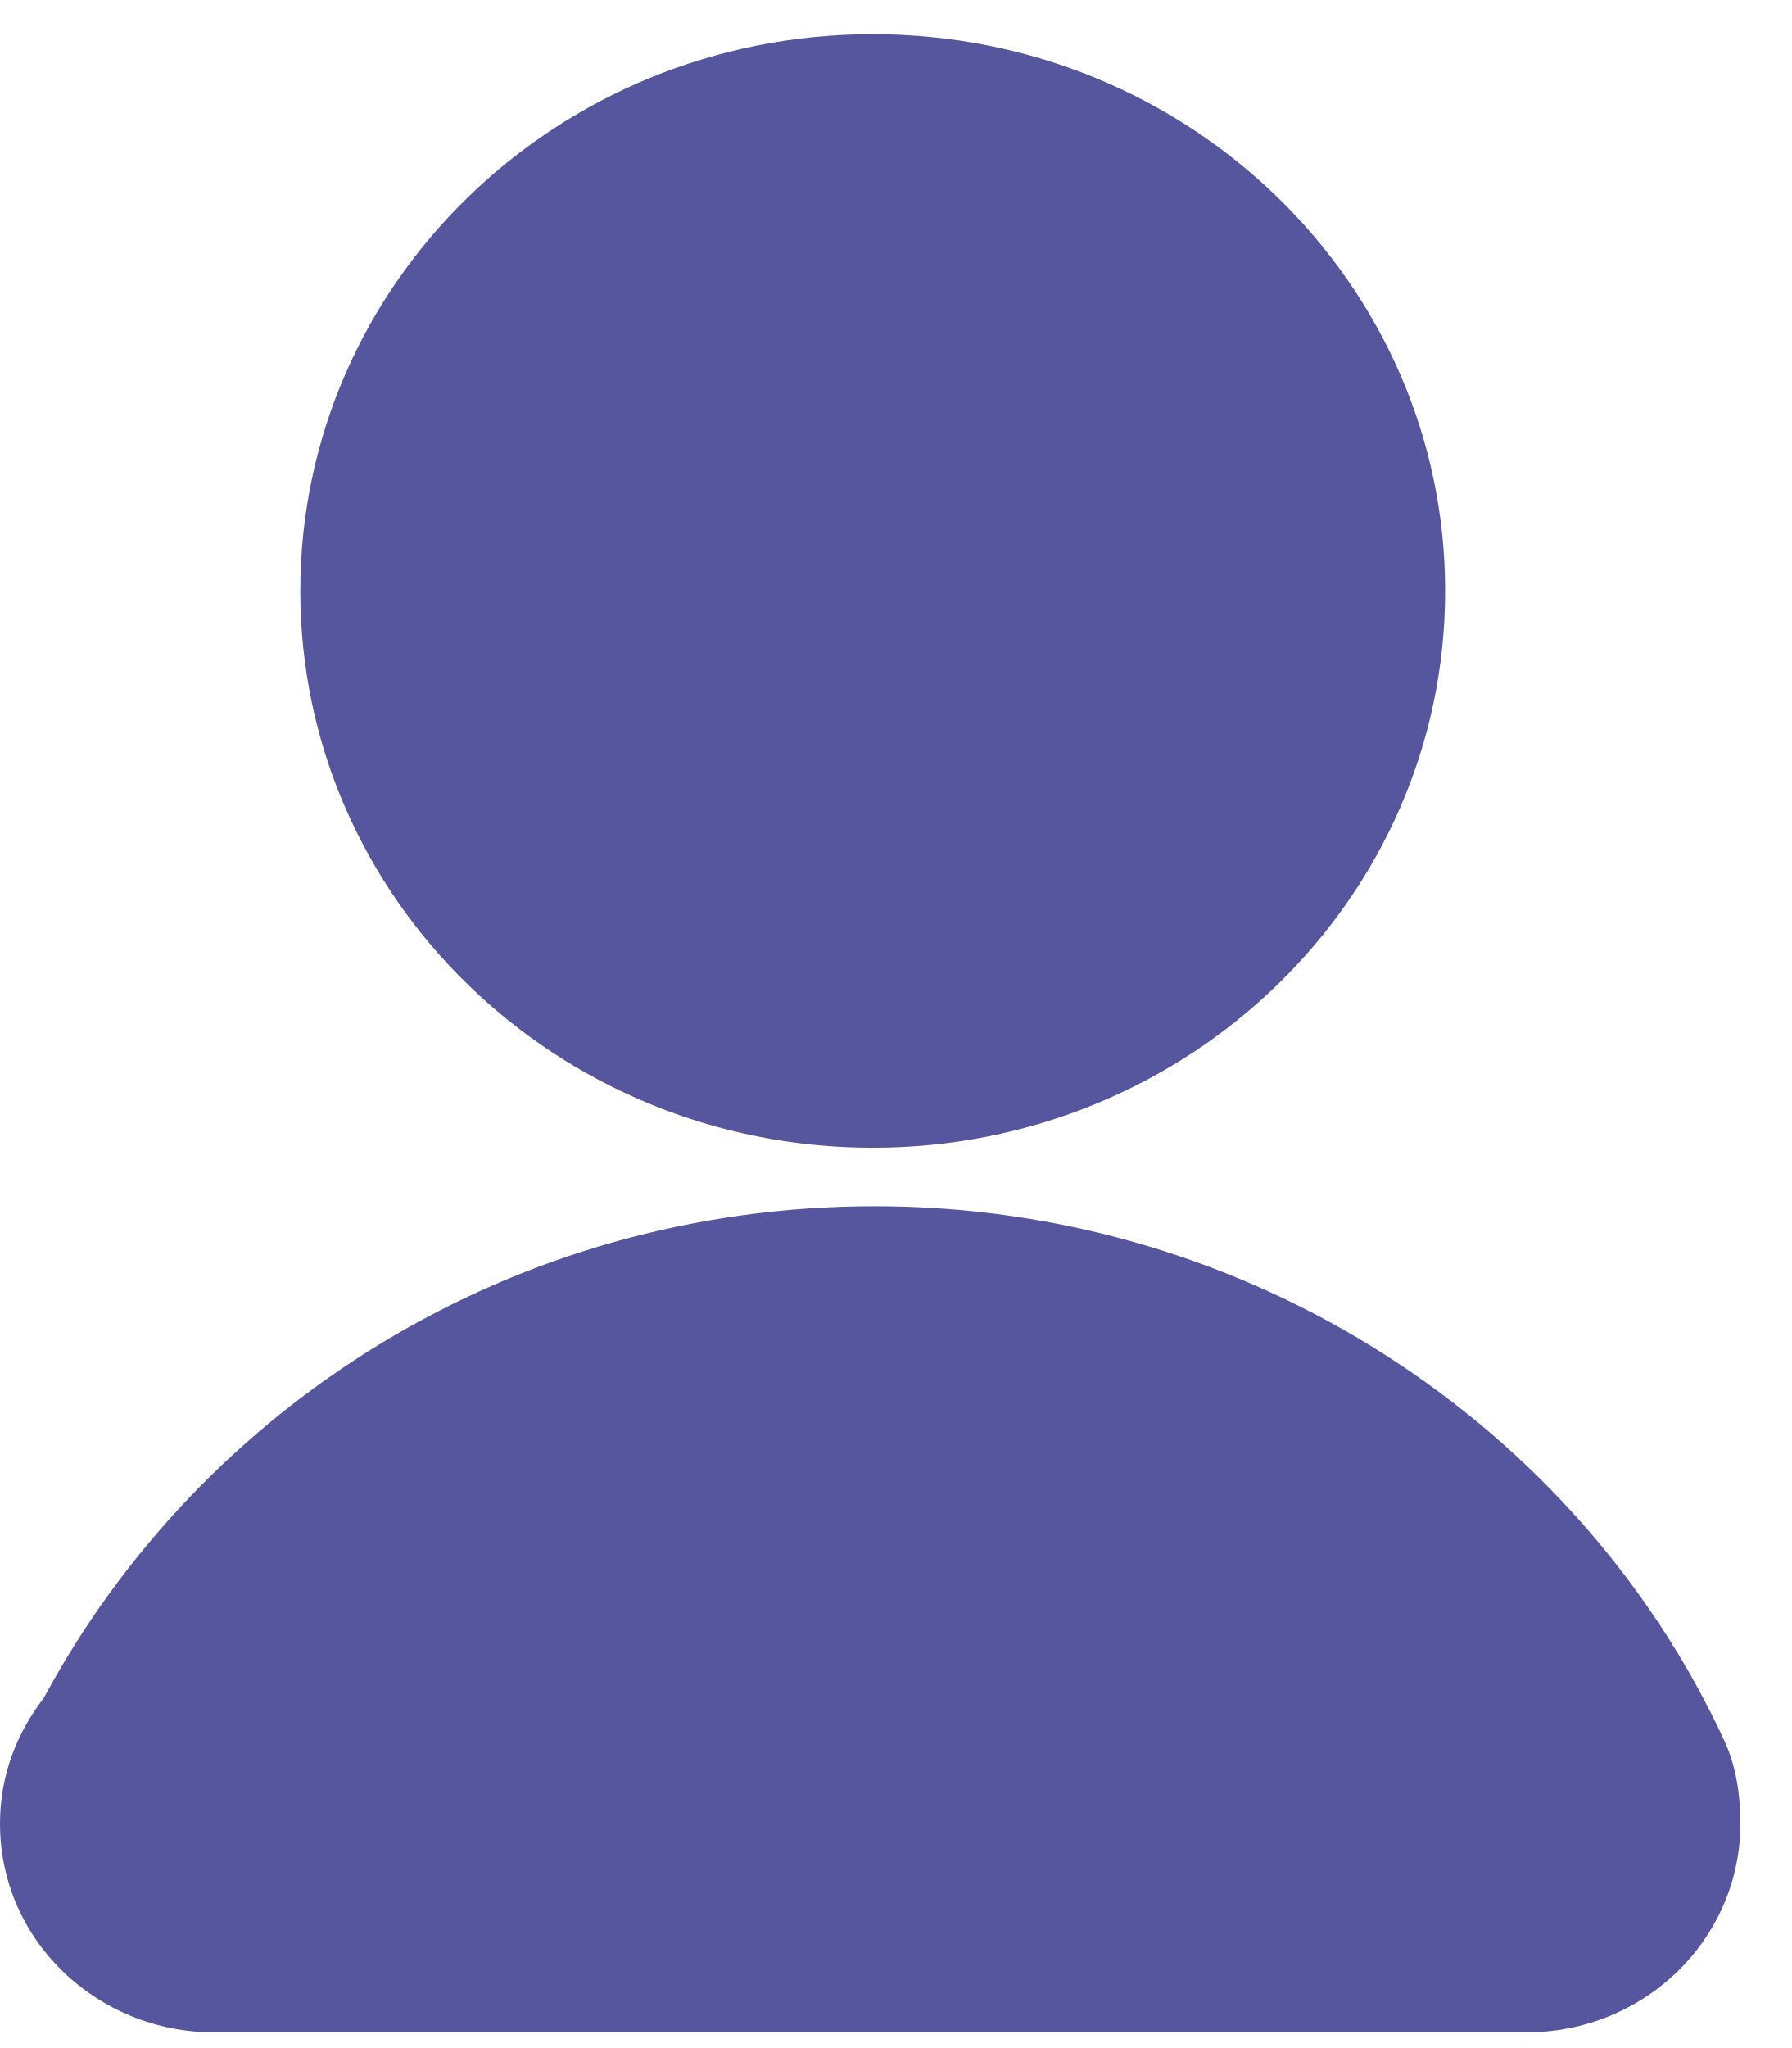
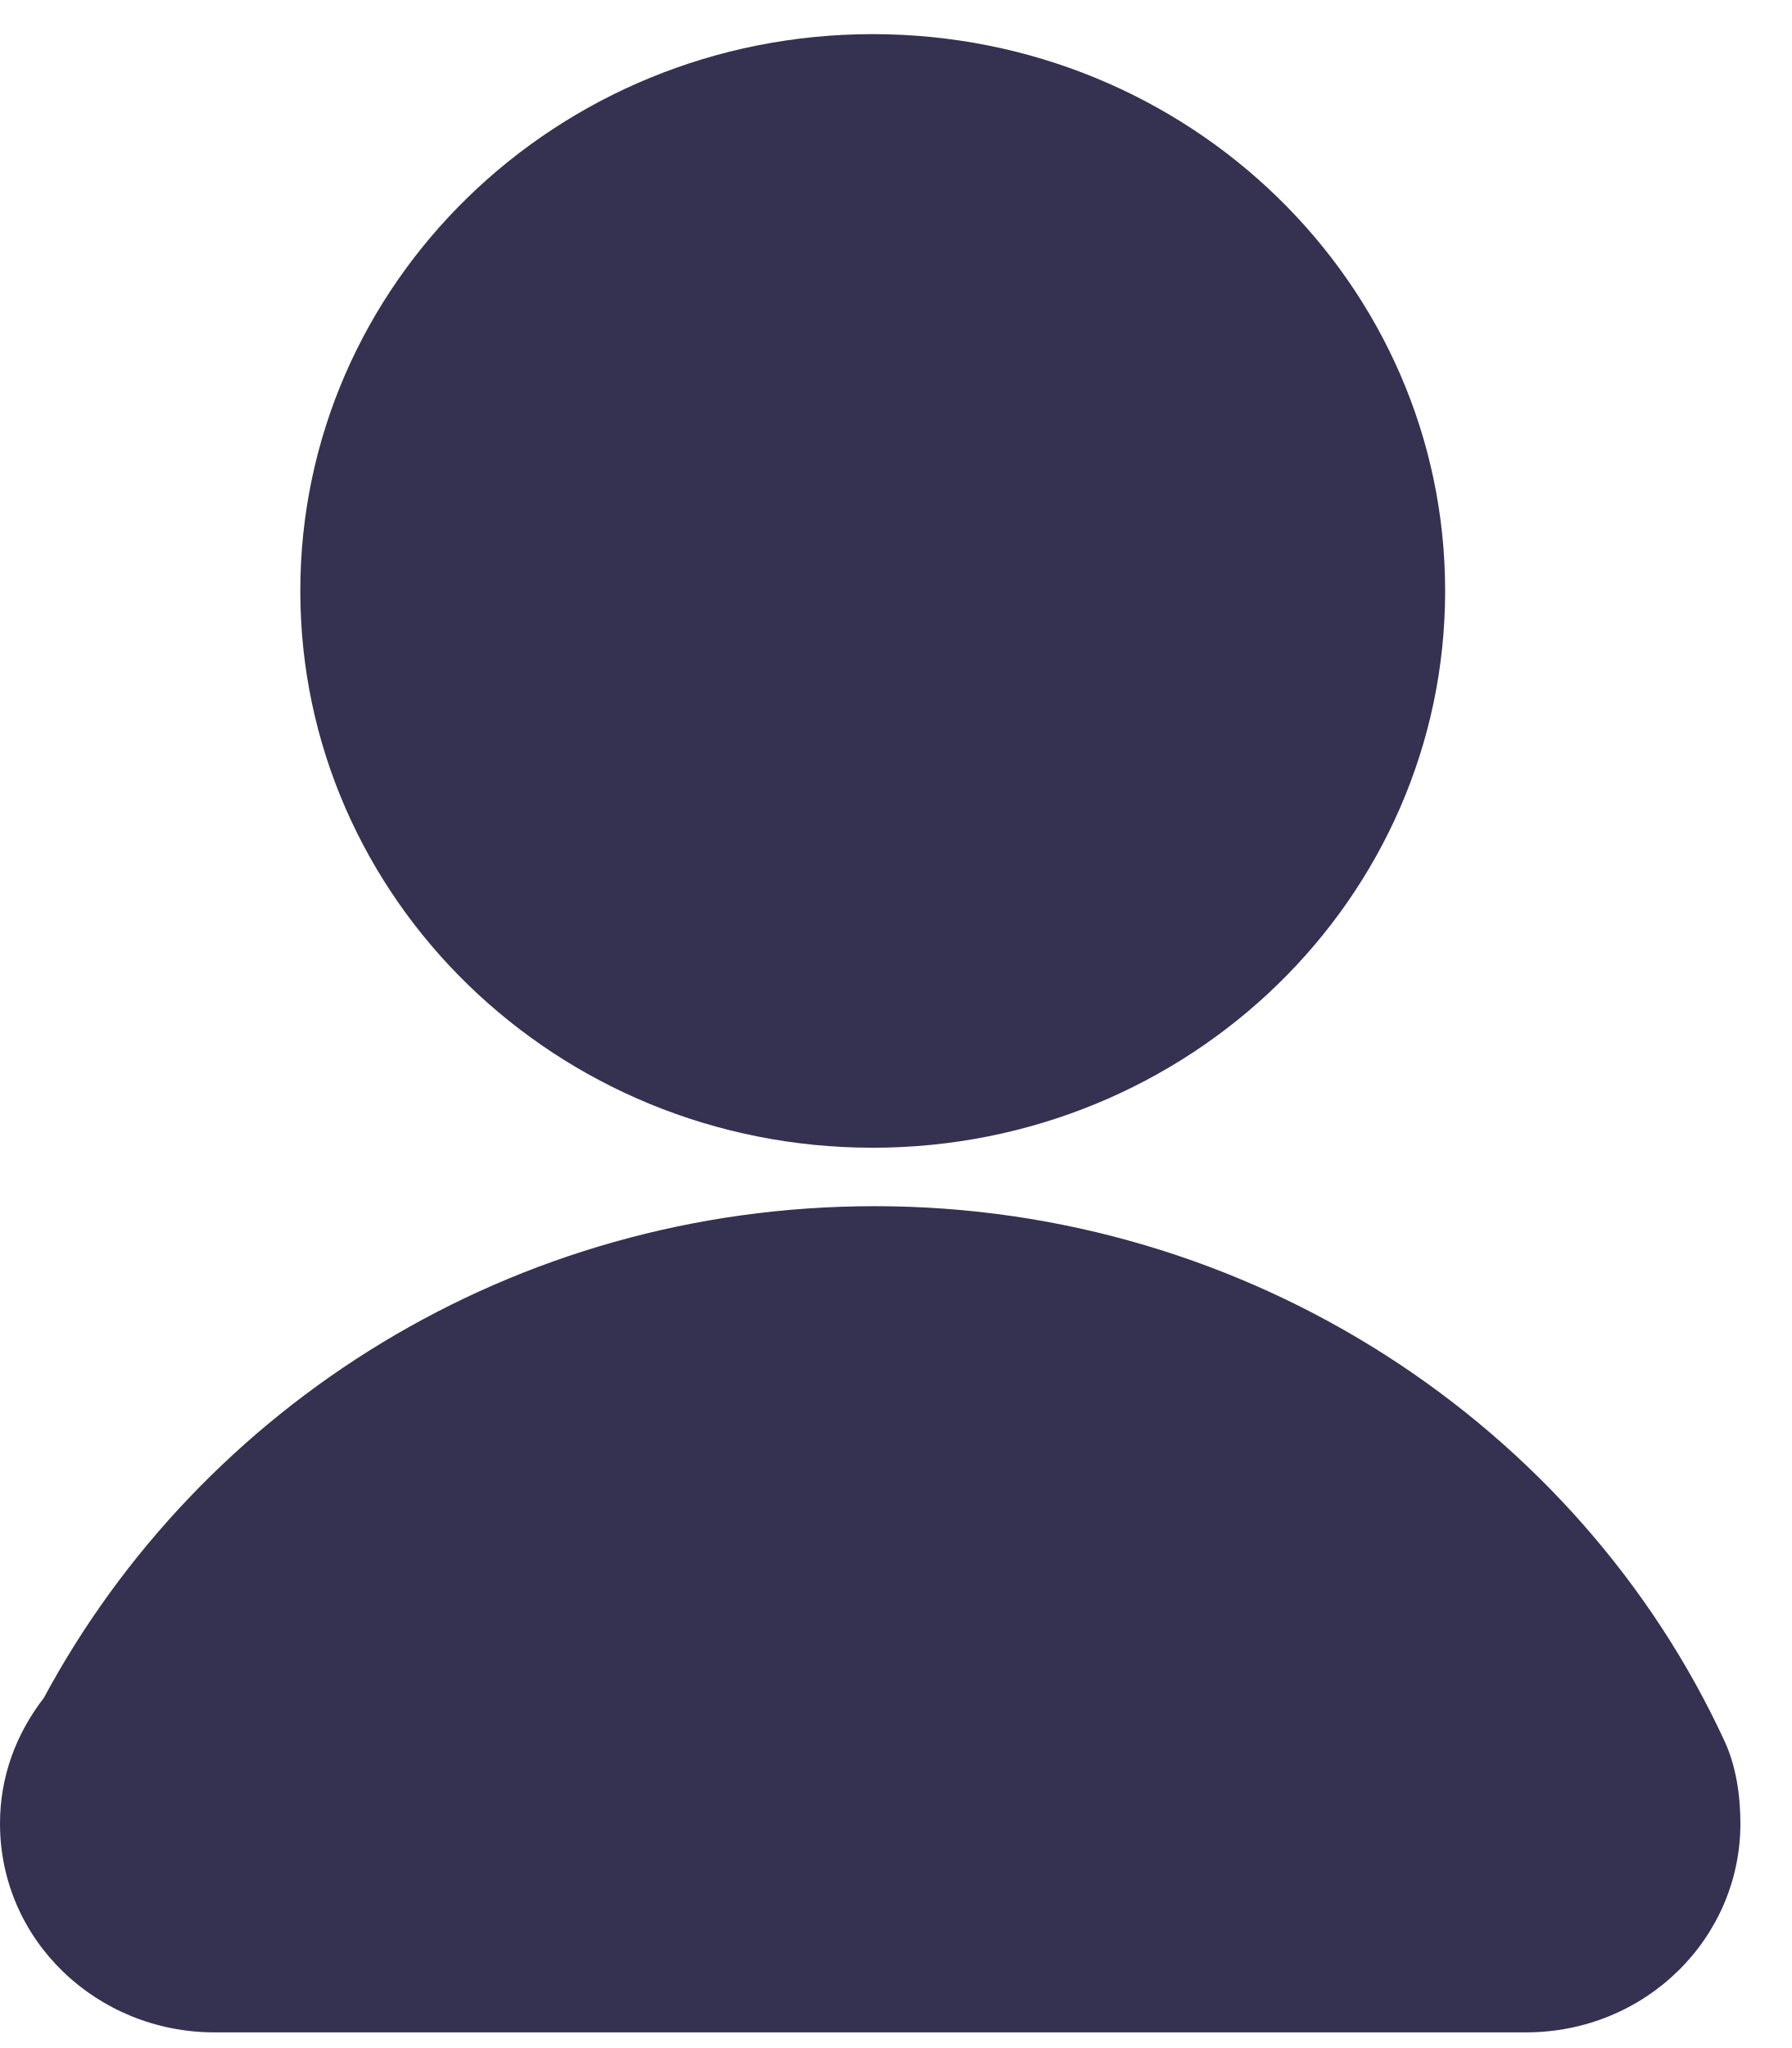
<svg xmlns="http://www.w3.org/2000/svg" width="21" height="24" viewBox="0 0 21 24" fill="none">
-   <path d="M10.229 13.45C13.935 13.45 16.939 10.529 16.939 6.925C16.939 3.321 13.935 0.4 10.229 0.4C6.524 0.4 3.52 3.321 3.52 6.925C3.52 10.529 6.524 13.45 10.229 13.45Z" fill="#55569E" />
-   <path d="M20.211 20.397C18.506 16.713 14.665 14.135 10.254 14.135C6.006 14.135 2.354 16.477 0.514 19.897C0.189 20.318 0 20.818 0 21.37C0 22.739 1.136 23.817 2.516 23.817H17.884C19.291 23.817 20.4 22.712 20.4 21.37C20.4 21.028 20.346 20.686 20.211 20.397Z" fill="#55569E" />
+   <path d="M10.229 13.45C13.935 13.45 16.939 10.529 16.939 6.925C16.939 3.321 13.935 0.4 10.229 0.4C6.524 0.4 3.52 3.321 3.52 6.925C3.52 10.529 6.524 13.45 10.229 13.45Z" fill="#353151" />
+   <path d="M20.211 20.397C18.506 16.713 14.665 14.135 10.254 14.135C6.006 14.135 2.354 16.477 0.514 19.897C0.189 20.318 0 20.818 0 21.37C0 22.739 1.136 23.817 2.516 23.817H17.884C19.291 23.817 20.4 22.712 20.4 21.37C20.4 21.028 20.346 20.686 20.211 20.397Z" fill="#353151" />
</svg>
